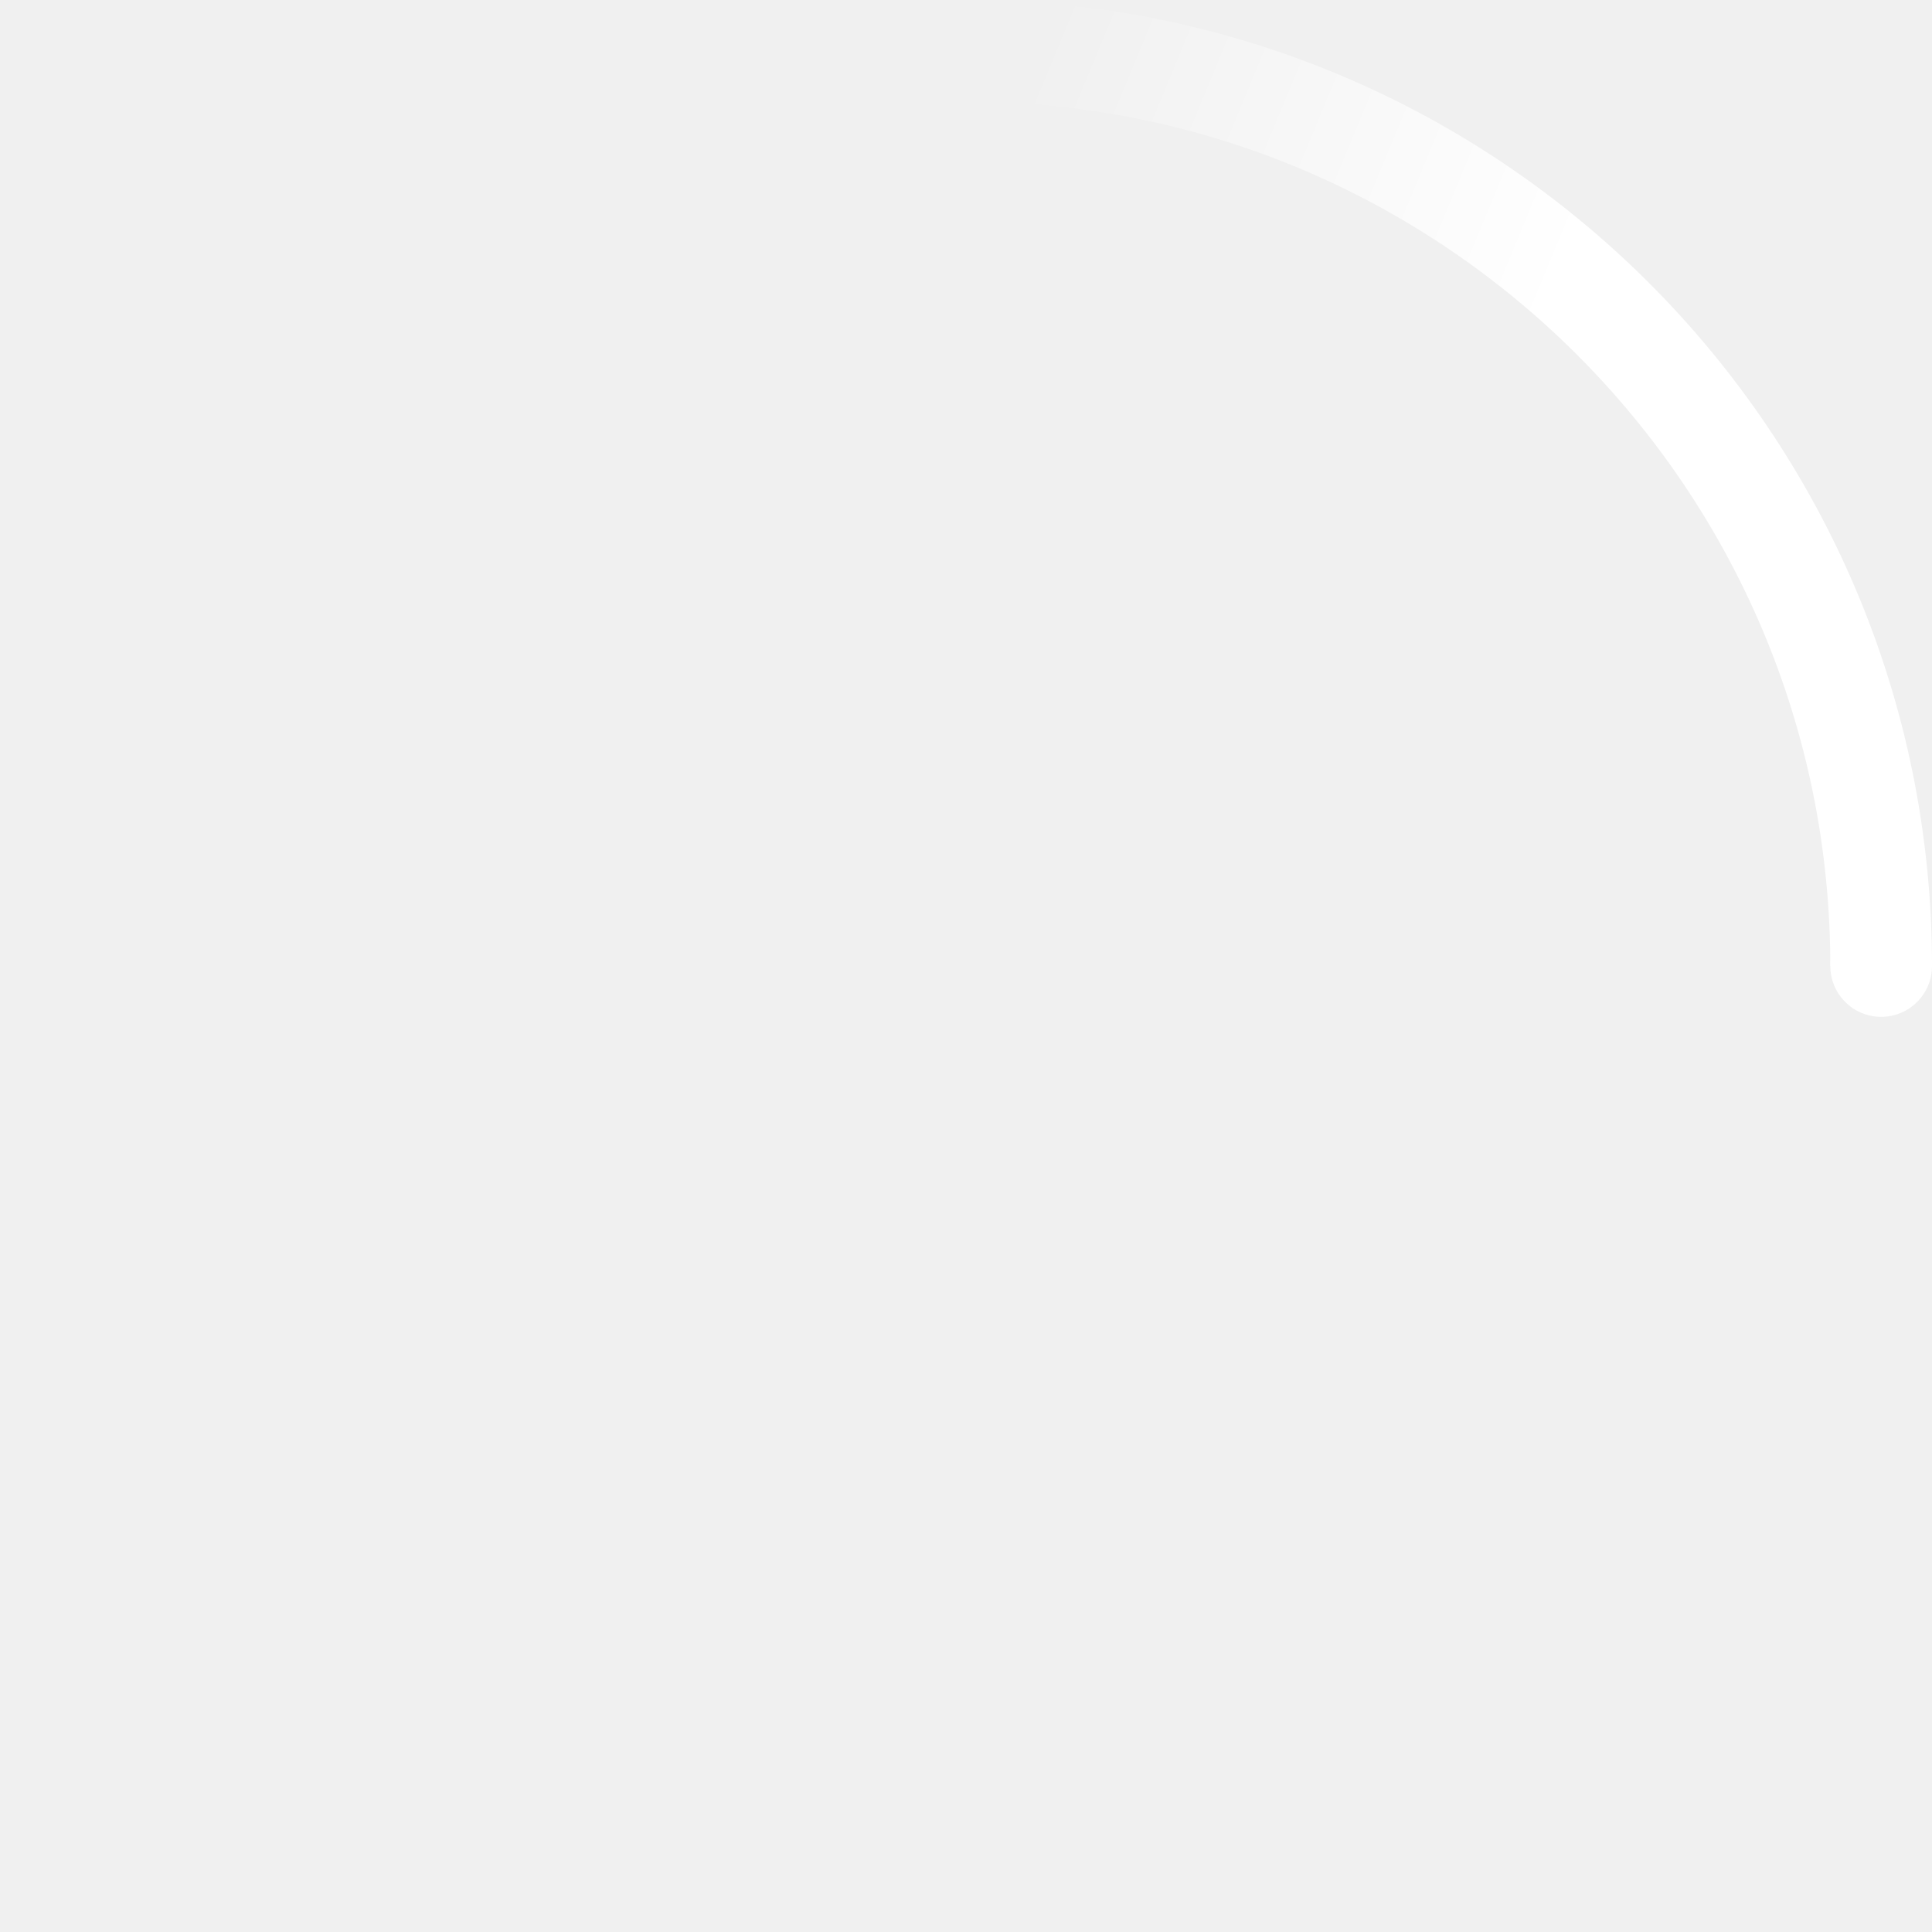
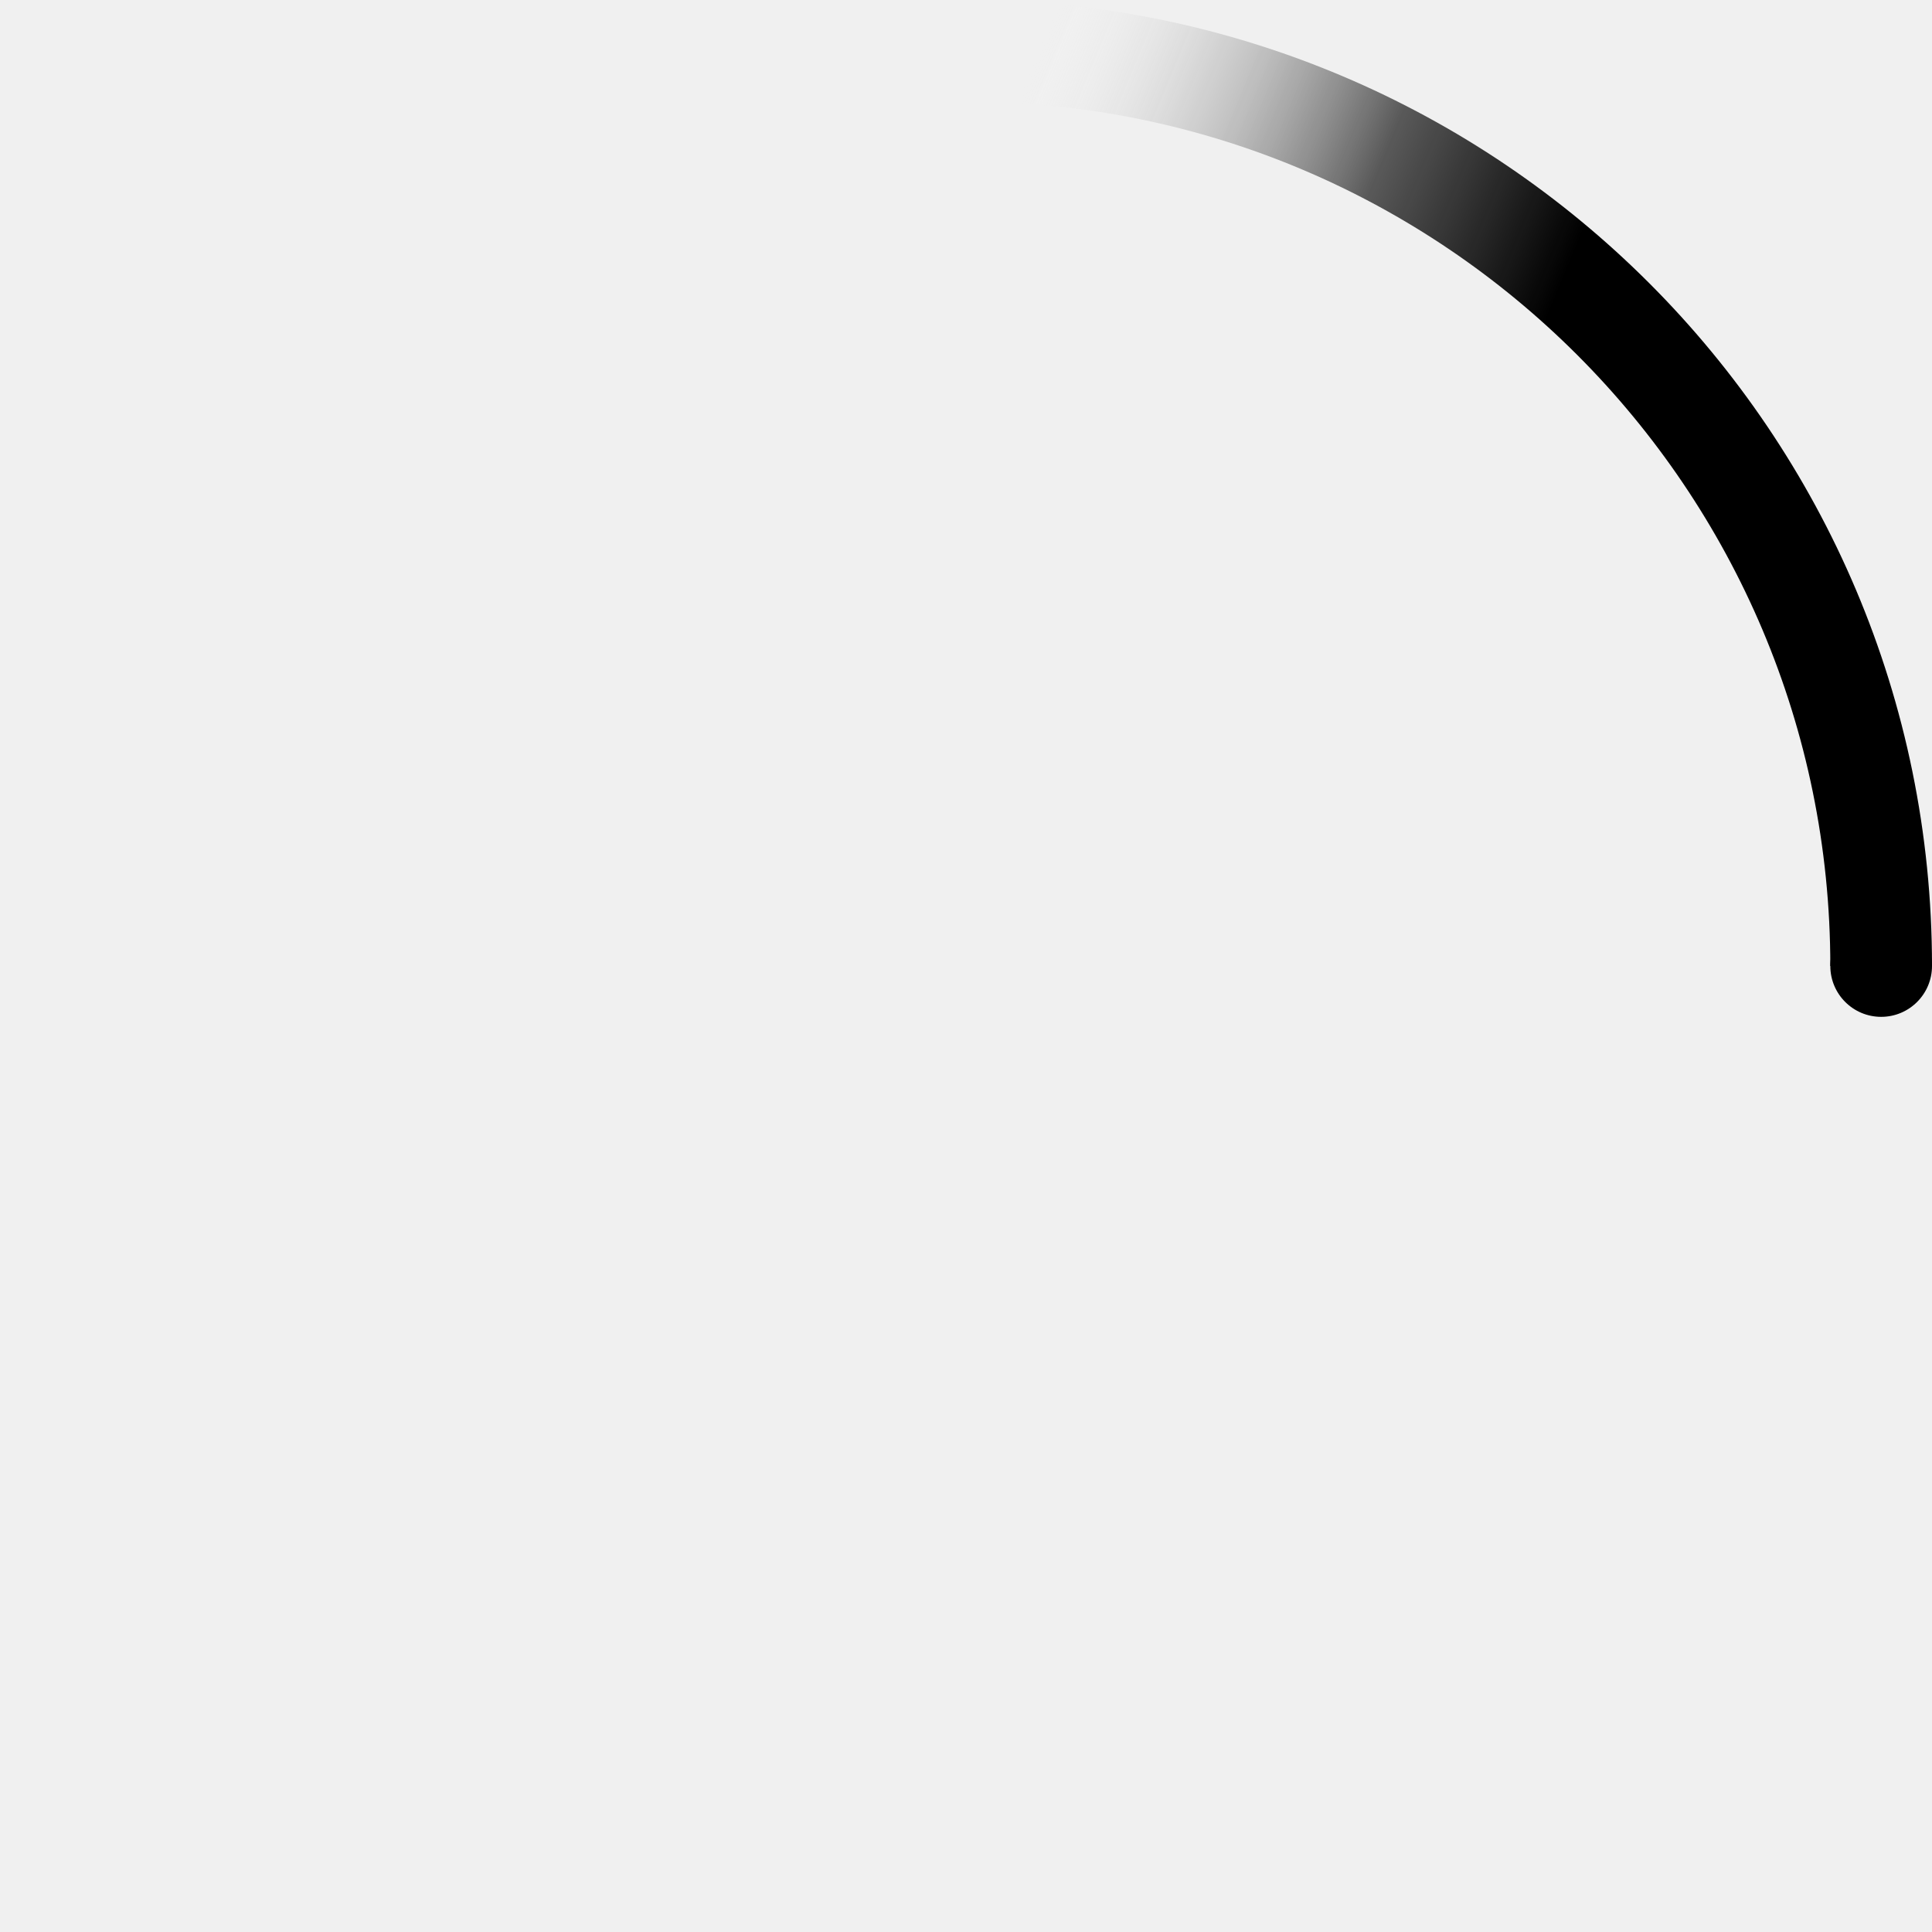
<svg xmlns="http://www.w3.org/2000/svg" width="38" height="38" viewBox="0 0 38 38">
  <defs>
    <linearGradient x1="8.042%" y1="0%" x2="65.682%" y2="23.865%" id="a">
-       <stop stop-color="#fff" stop-opacity="0" offset="0%" />
-       <stop stop-color="#fff" stop-opacity=".631" offset="63.146%" />
-       <stop stop-color="#fff" offset="100%" />
+       <stop stop-color="white" stop-opacity="0" offset="0%" />
+       <stop stop-color="#000" stop-opacity=".631" offset="63.146%" />
+       <stop stop-color="#000" offset="100%" />
    </linearGradient>
  </defs>
  <g fill="none" fill-rule="evenodd">
    <g transform="translate(1 1)">
      <path d="M36 18c0-9.94-8.06-18-18-18" id="Oval-2" stroke="url(#a)" stroke-width="2">
        <animateTransform attributeName="transform" type="rotate" from="0 18 18" to="360 18 18" dur="0.9s" repeatCount="indefinite" />
      </path>
-       <circle fill="#fff" cx="36" cy="18" r="1">
+       <circle fill="#000" cx="36" cy="18" r="1">
        <animateTransform attributeName="transform" type="rotate" from="0 18 18" to="360 18 18" dur="0.9s" repeatCount="indefinite" />
      </circle>
    </g>
  </g>
</svg>
